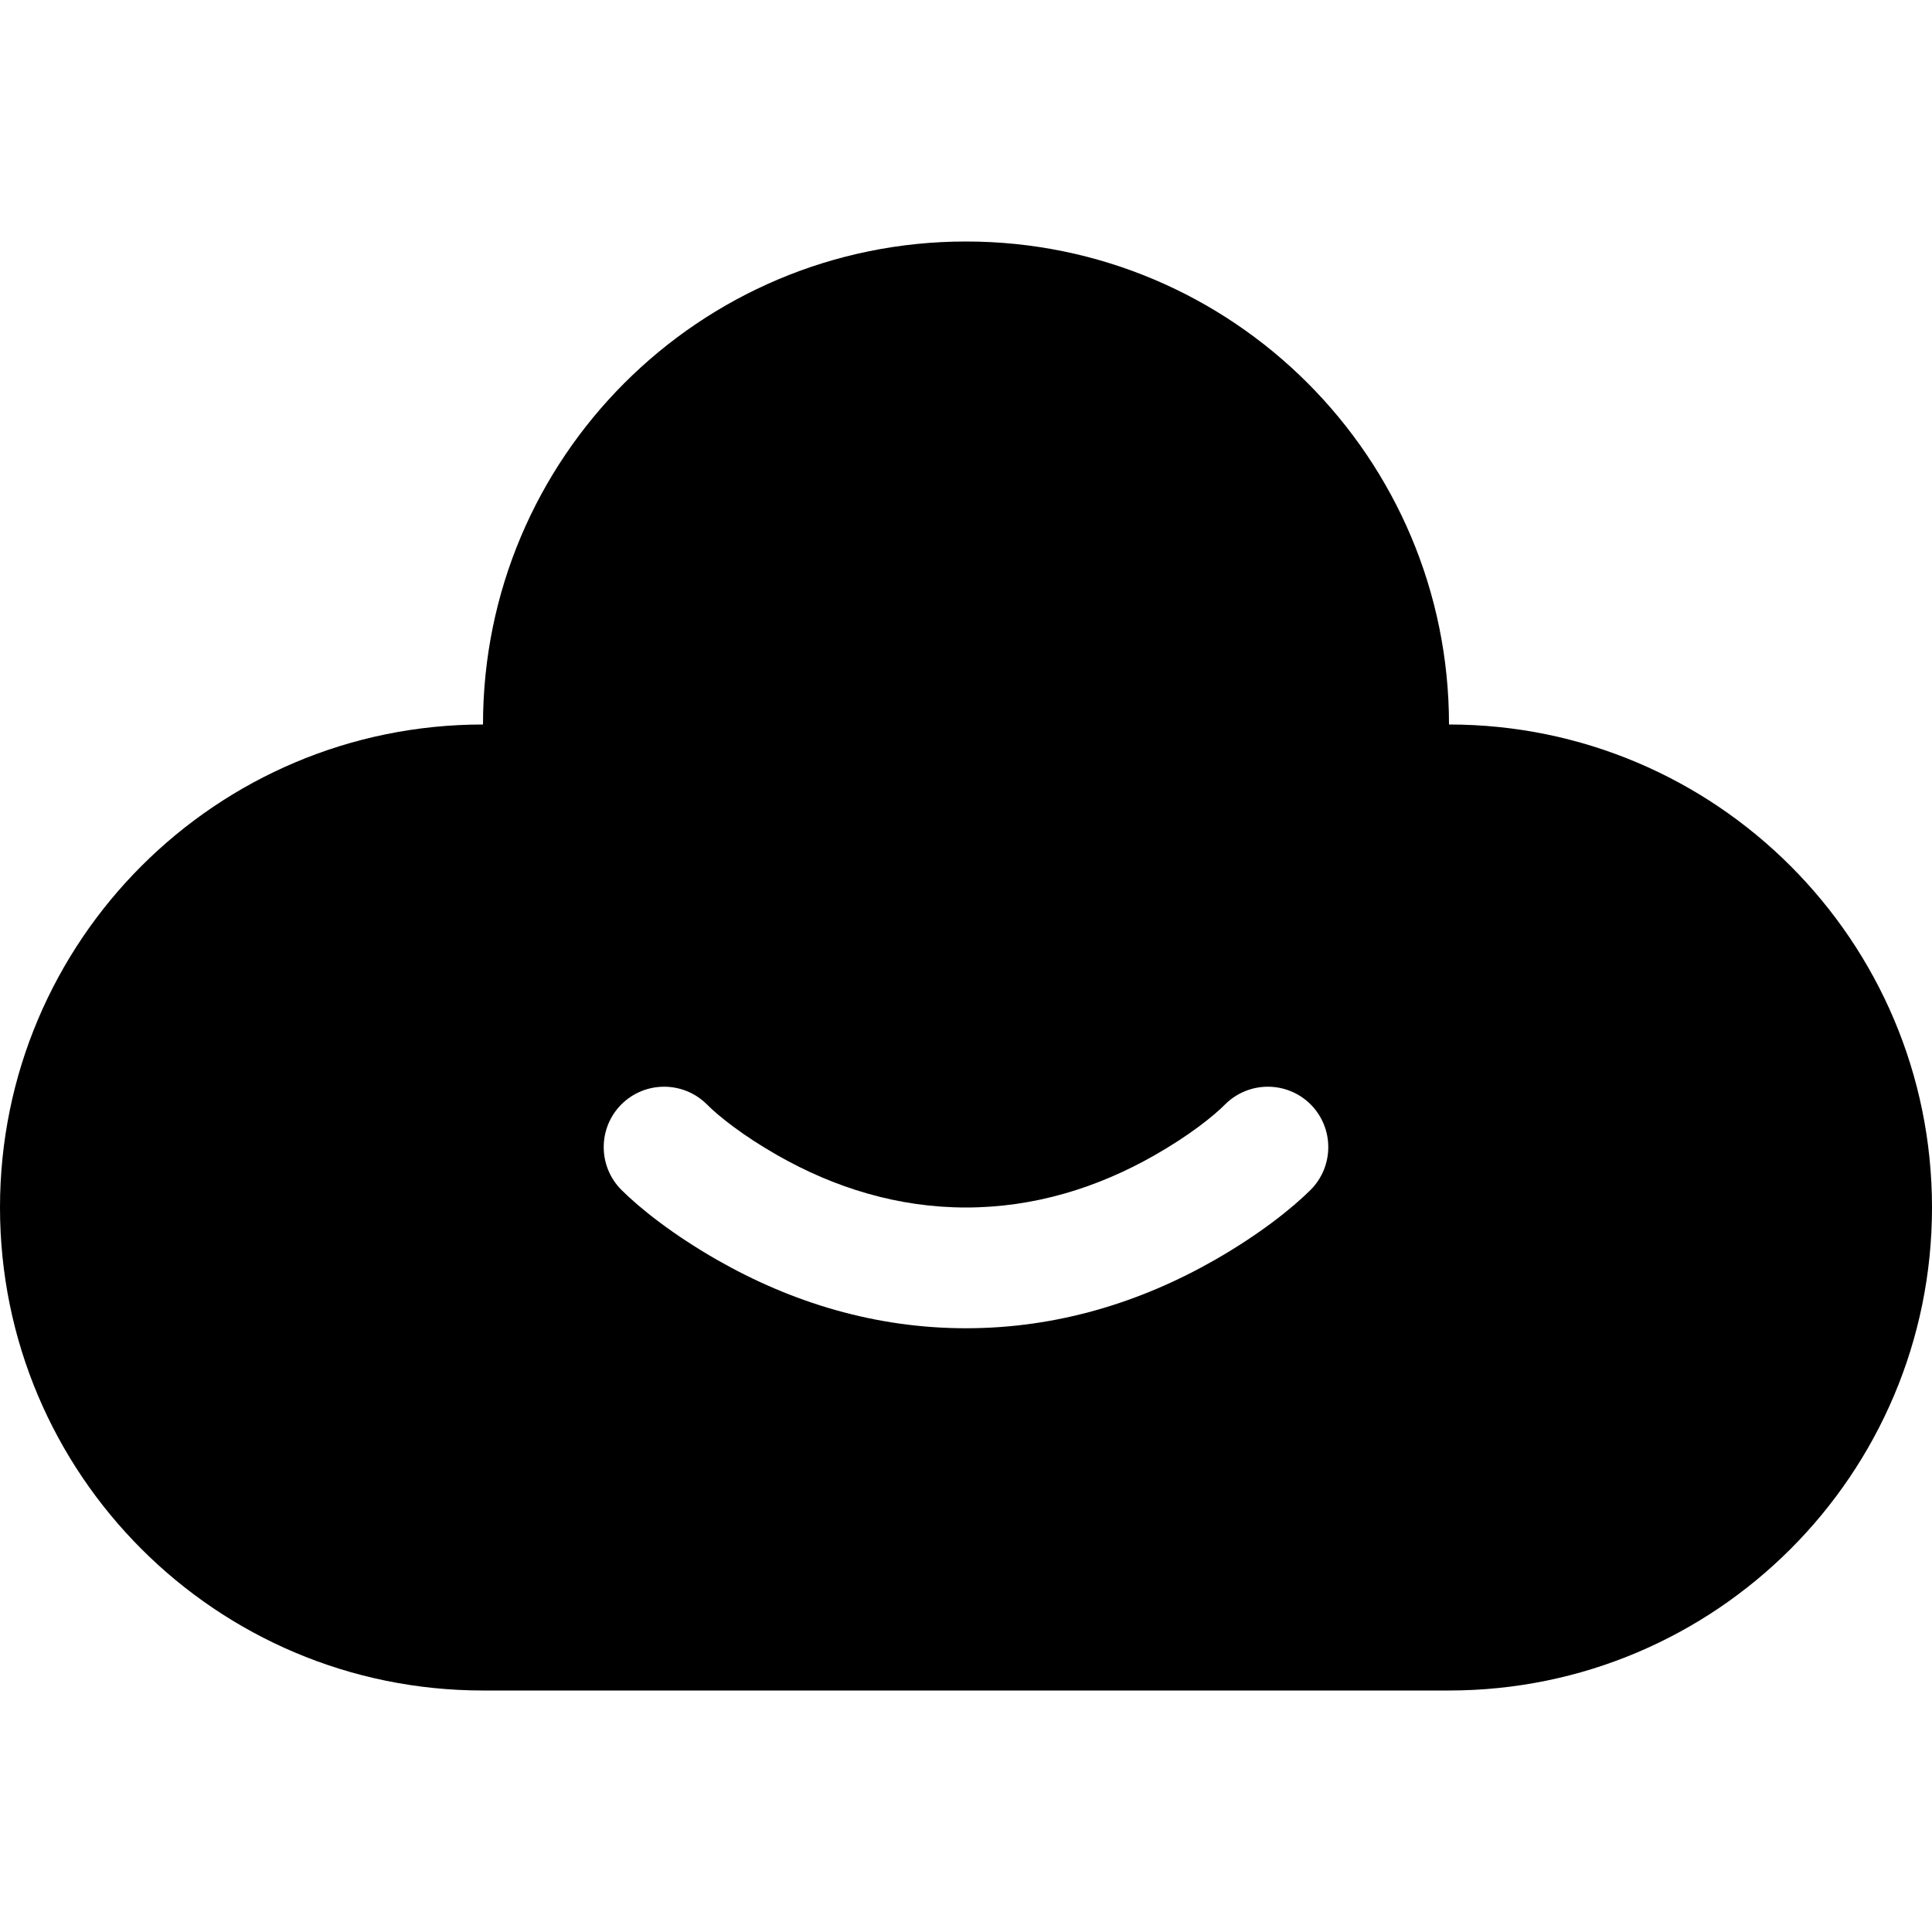
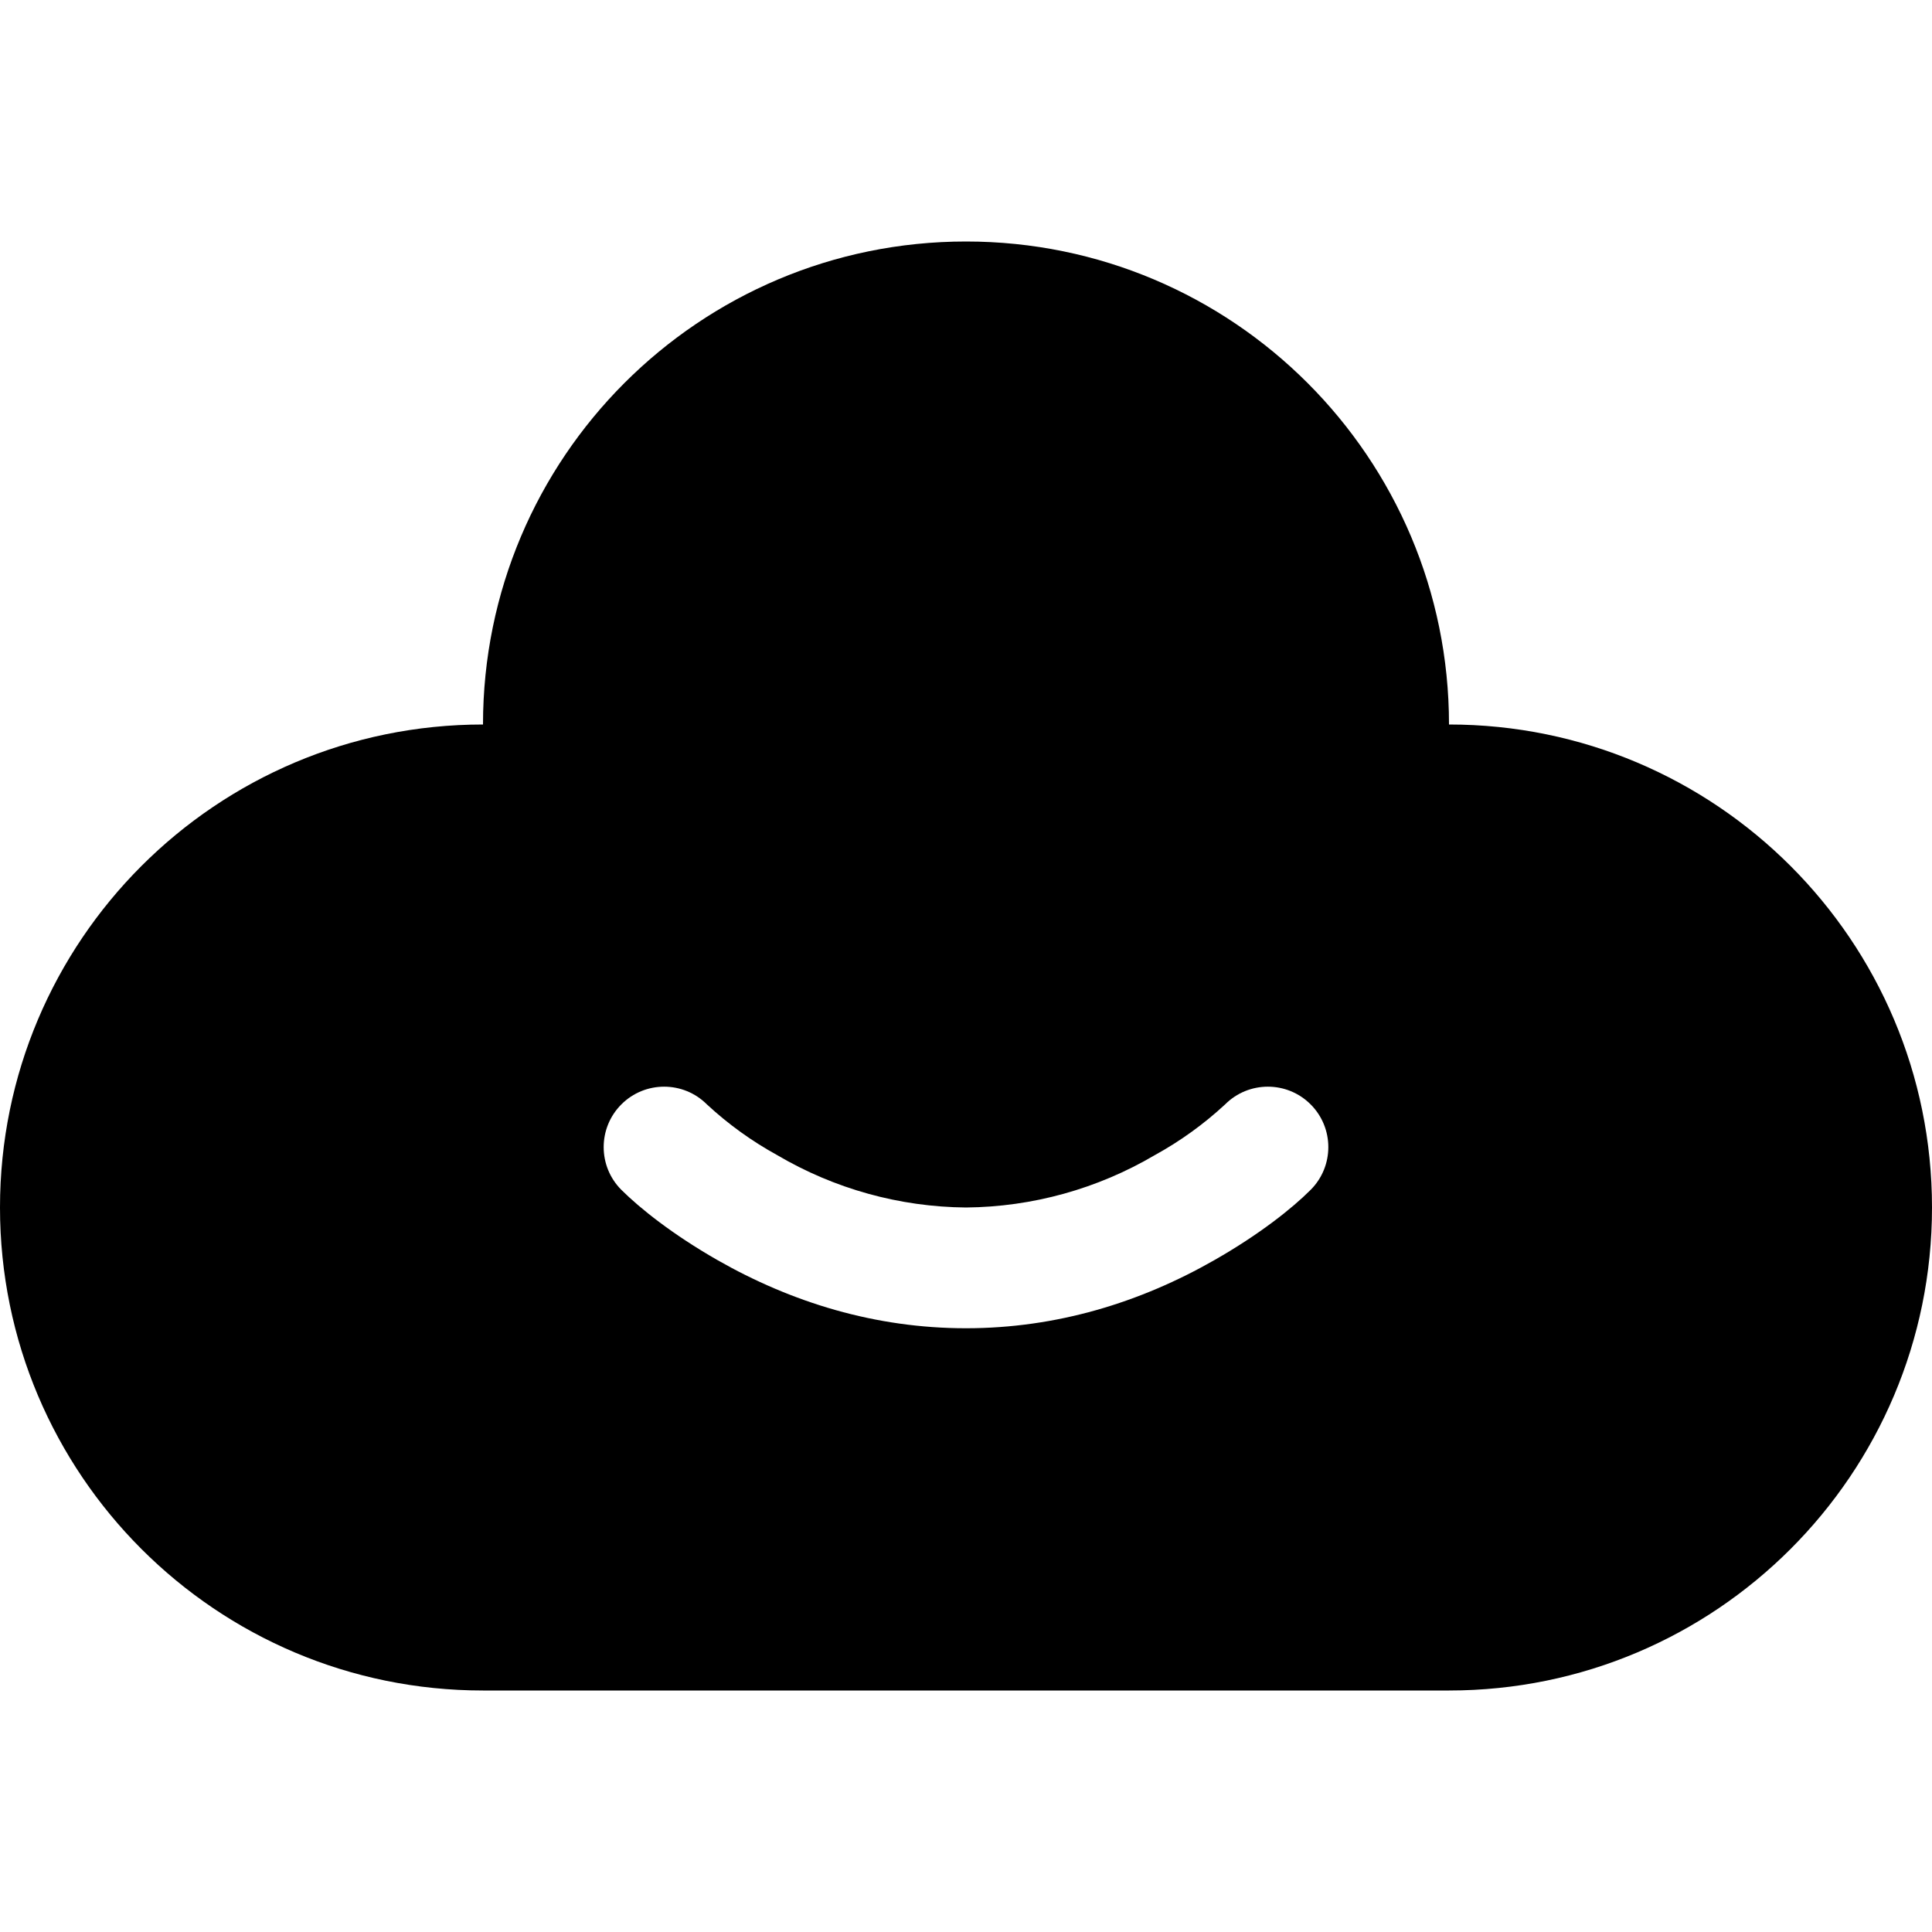
- <svg xmlns="http://www.w3.org/2000/svg" xmlns:xlink="http://www.w3.org/1999/xlink" width="16px" height="16px" viewBox="0 0 16 16" version="1.1">
+ <svg xmlns="http://www.w3.org/2000/svg" xmlns:xlink="http://www.w3.org/1999/xlink" width="16" height="16">
  <defs>
-     <path d="M164,261 C164,258.791 165.791,257 168,257 C170.209,257 172,258.791 172,261 C174.209,261 176,262.791 176,265 C176,267.209 174.209,269 172,269 L164,269 C161.791,269 160,267.209 160,265 C160,262.791 161.791,261 164,261 Z M165.146,264.854 C165.301,265.008 165.569,265.222 165.939,265.434 C166.557,265.787 167.249,266 168,266 C168.751,266 169.443,265.787 170.061,265.434 C170.431,265.222 170.699,265.008 170.854,264.854 C171.049,264.658 171.049,264.342 170.854,264.146 C170.658,263.951 170.342,263.951 170.146,264.146 C170.051,264.242 169.85,264.403 169.564,264.566 C169.088,264.838 168.562,265 168,265 C167.438,265 166.912,264.838 166.436,264.566 C166.15,264.403 165.949,264.242 165.854,264.146 C165.658,263.951 165.342,263.951 165.146,264.146 C164.951,264.342 164.951,264.658 165.146,264.854 Z" id="path-1" />
+     <path d="M164 261a4 4 0 1 1 8 0 4 4 0 1 1 0 8h-8a4 4 0 1 1 0-8zm1.146 3.854c.155.154.423.368.793.58.618.353 1.31.566 2.061.566.75 0 1.443-.213 2.06-.566.371-.212.64-.426.794-.58a.5.5 0 1 0-.708-.708 2.934 2.934 0 0 1-.582.42A3.136 3.136 0 0 1 168 265a3.136 3.136 0 0 1-1.564-.434 2.934 2.934 0 0 1-.582-.42.5.5 0 1 0-.708.708z" id="a" />
  </defs>
-   <g id="16px" stroke="none" stroke-width="1" fill-rule="evenodd" transform="translate(-160, -255)">
-     <g id="slices" transform="translate(32, 32)" />
-     <mask id="mask-2">
-       <use xlink:href="#path-1" />
-     </mask>
-     <use id="Mask" xlink:href="#path-1" />
+   <g fill-rule="evenodd" transform="translate(-160 -255)">
+     <use xlink:href="#a" />
  </g>
</svg>
